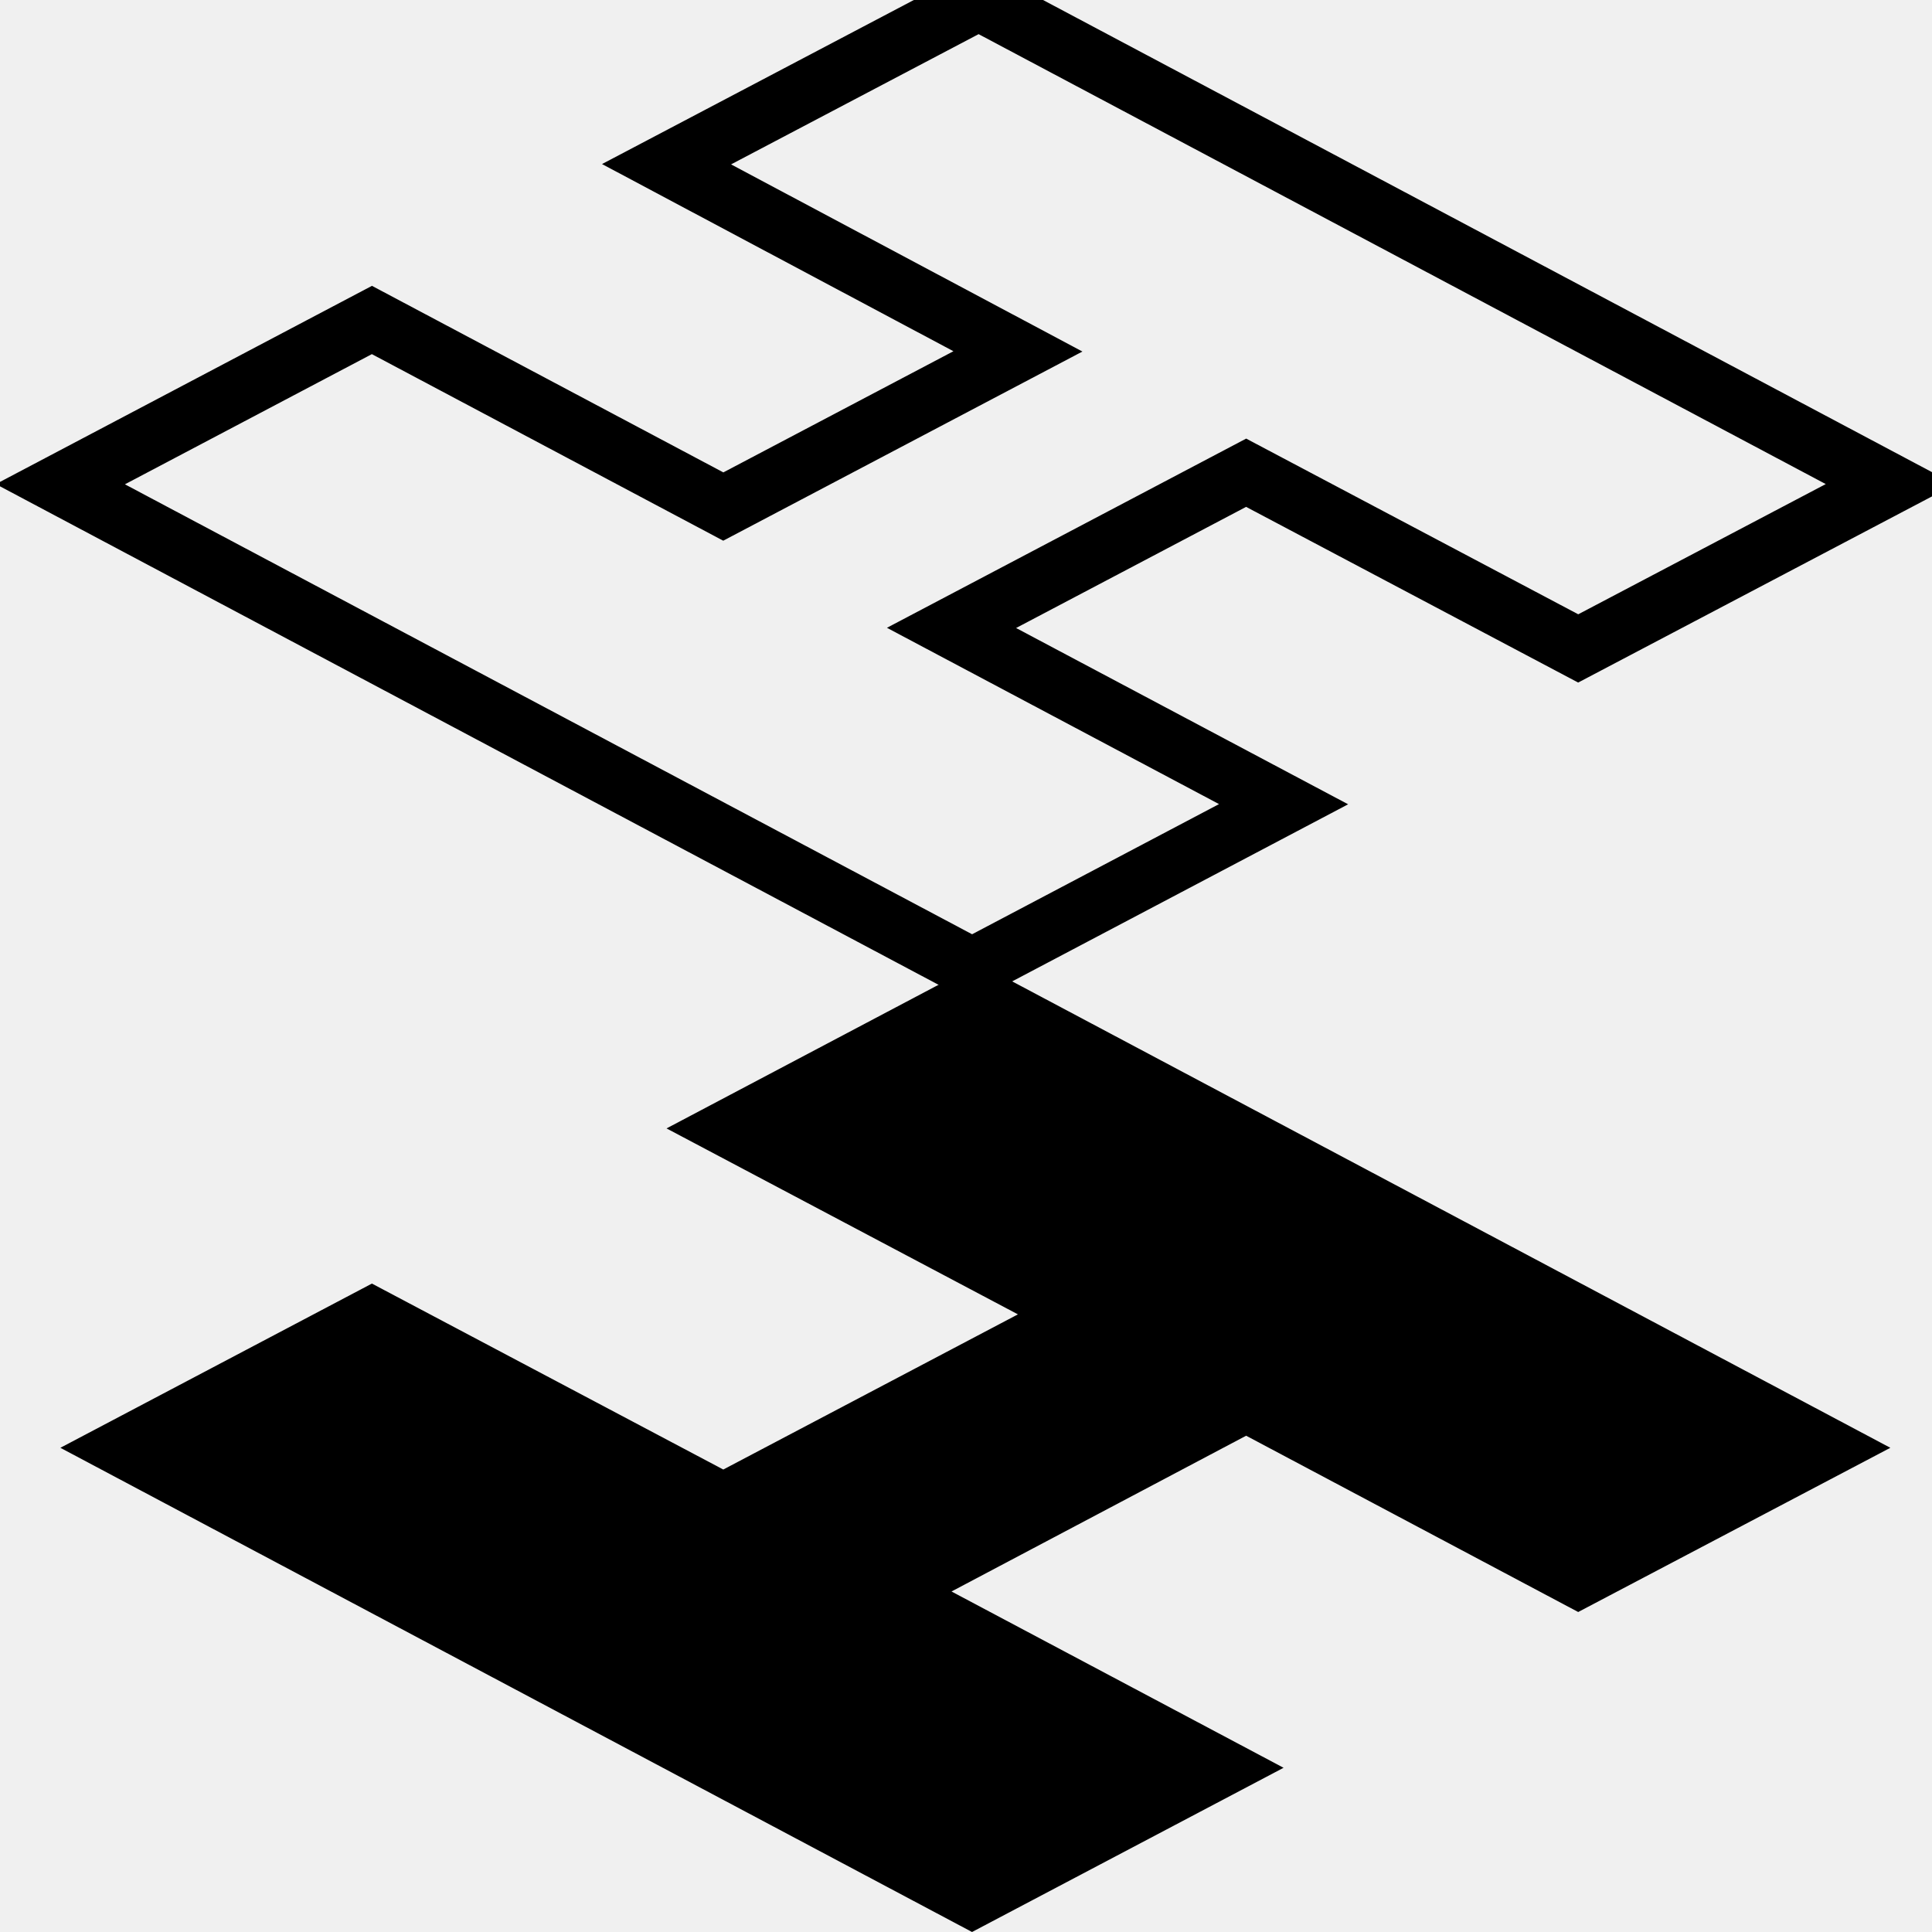
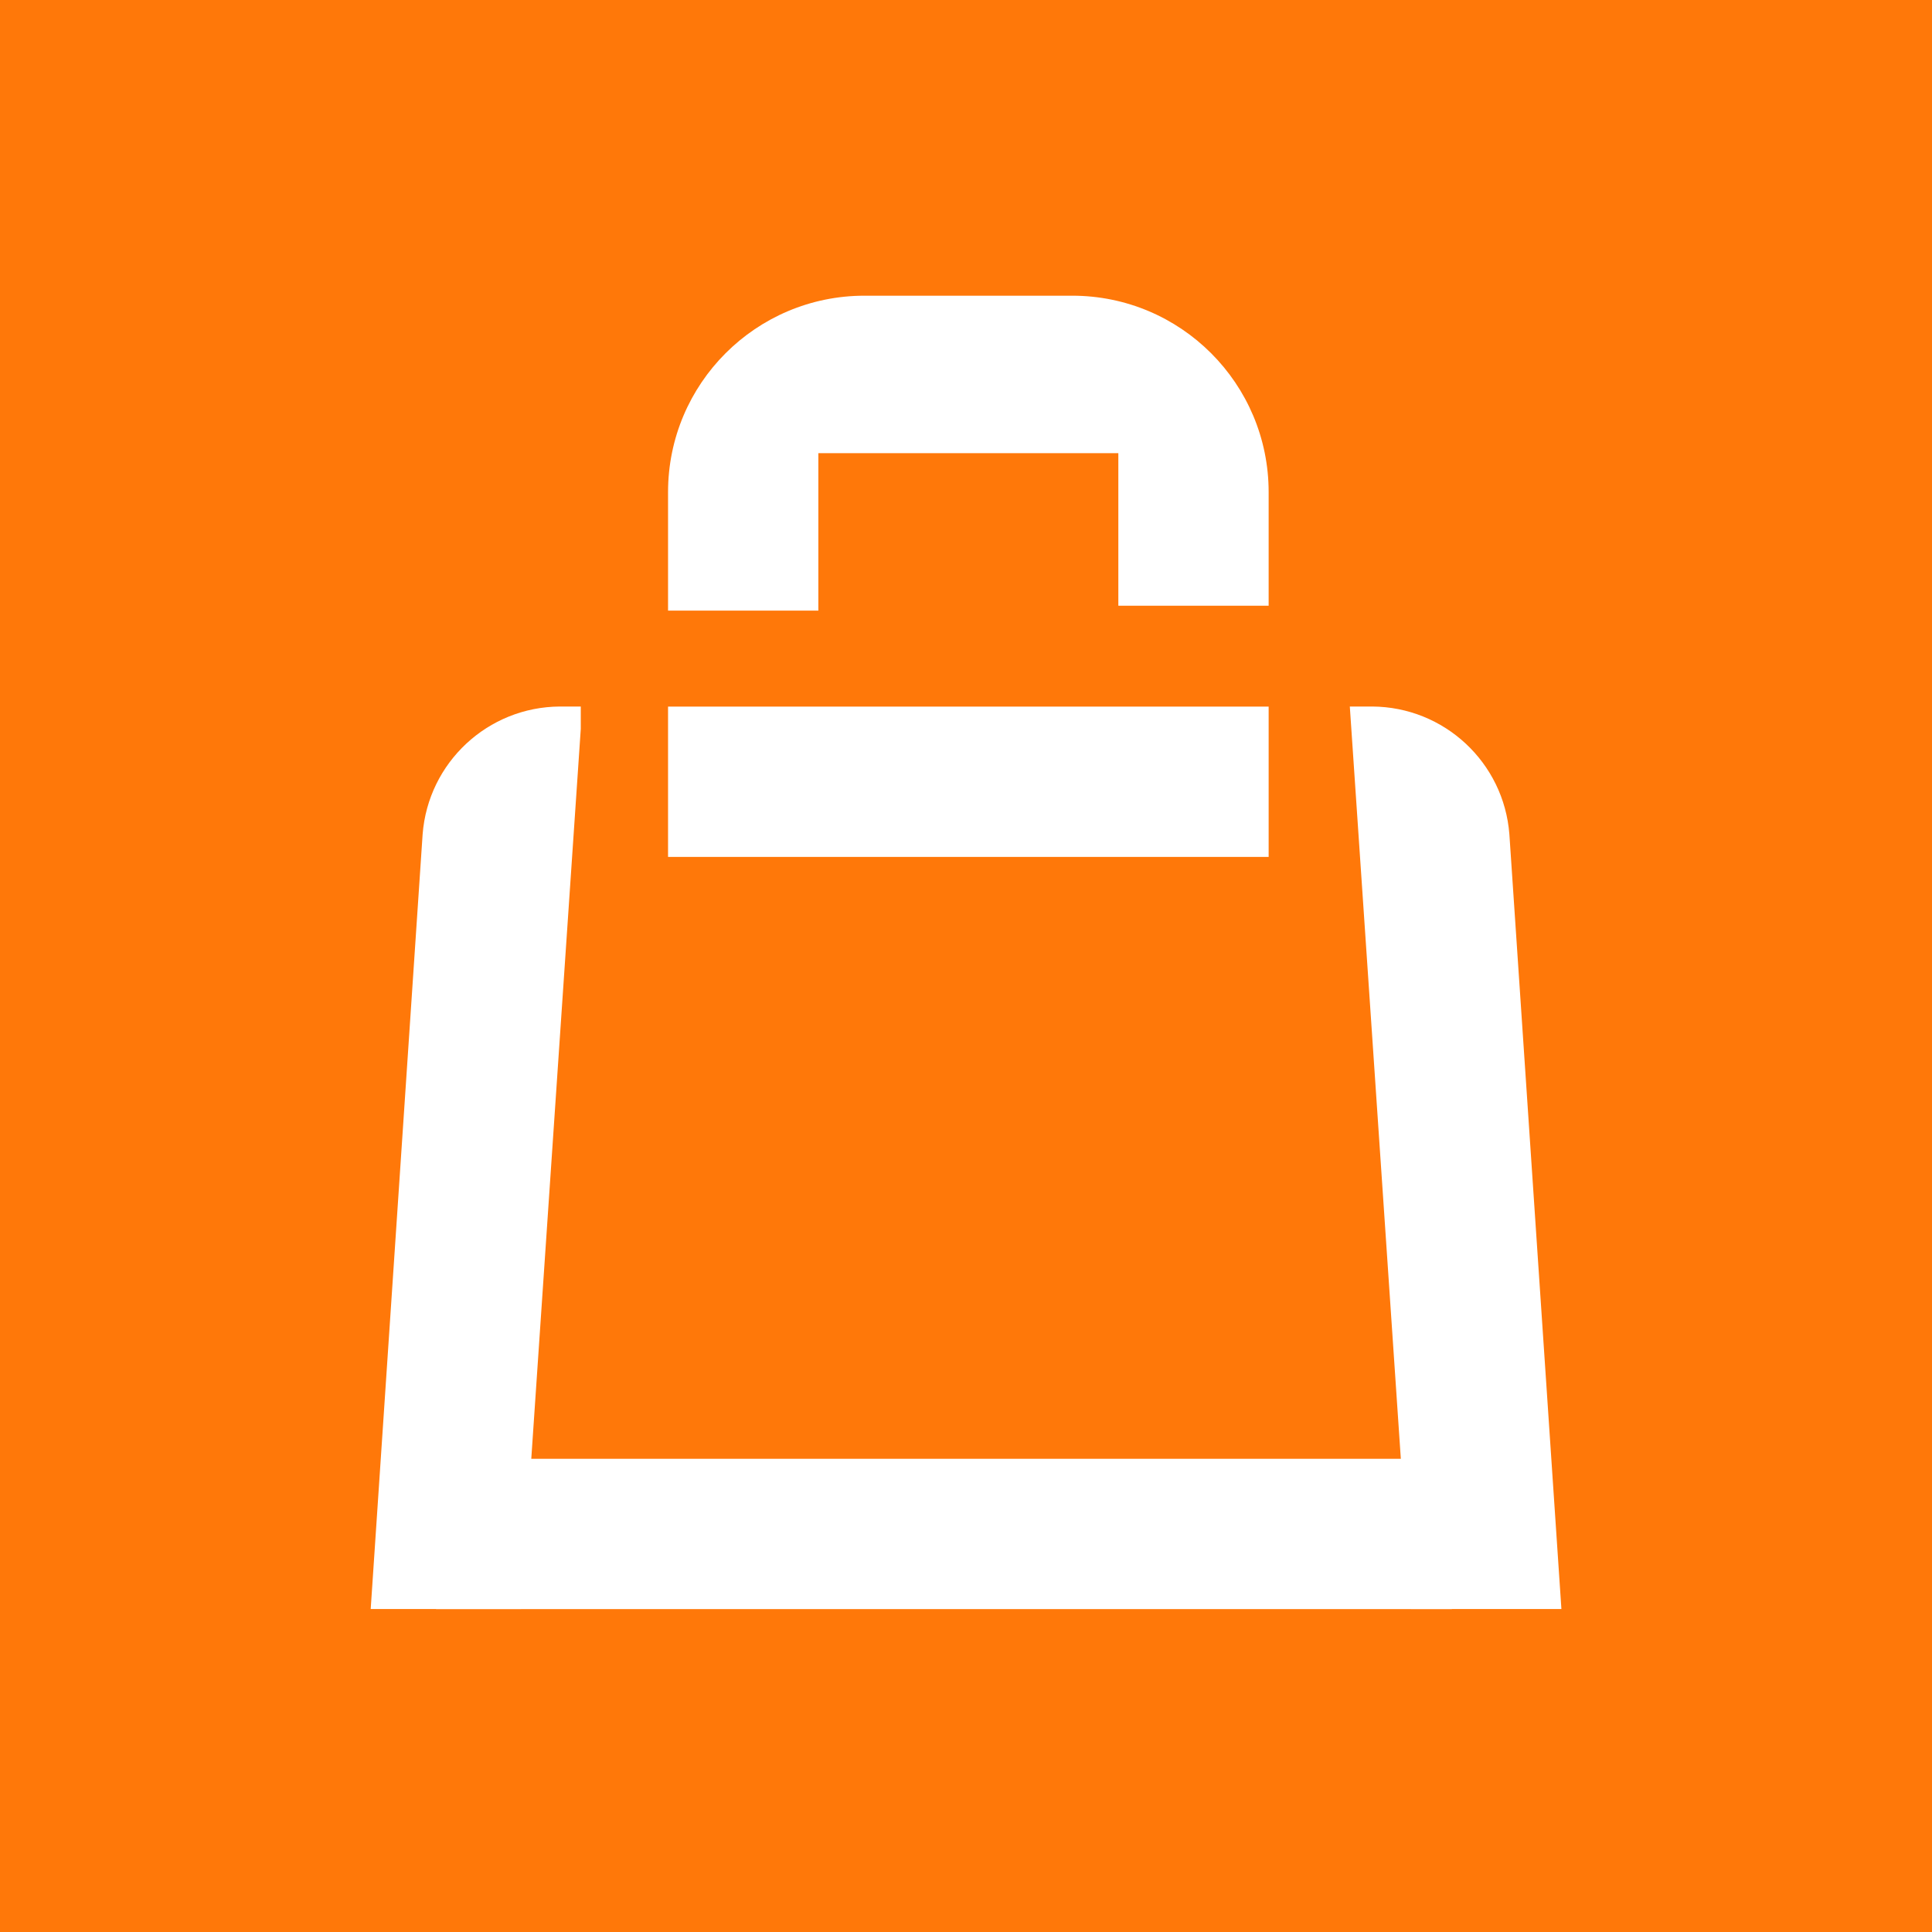
- <svg xmlns="http://www.w3.org/2000/svg" width="32" height="32" fill="none">
-   <style>
-     .stroke {
-       stroke: #000;
-     }
-     .fill {
-       fill: #000;
-     }
-     @media (prefers-color-scheme: dark) {
-       .stroke {
-         stroke: #fff;
-       }
-       .fill {
-         fill: #fff;
-       }
-     }
-   </style>
-   <path class="stroke" fill-rule="evenodd" d="M16.1 16.04 1 8.02 6.16 5.3l5.82 3.09 4.88-2.57-5.82-3.1L16.21 0l15.1 8.02-5.17 2.72-5.5-2.91-4.88 2.57 5.5 2.92-5.16 2.72Z" />
-   <path class="fill" fill-rule="evenodd" d="M16.1 32 1 23.98l5.16-2.72 5.82 3.08 4.88-2.57-5.82-3.08 5.17-2.73 15.1 8.02-5.17 2.72-5.5-2.92-4.88 2.58 5.5 2.92L16.1 32Z" />
+ <svg xmlns="http://www.w3.org/2000/svg" viewBox="0 0 704 704">
+   <g id="Layer_2" data-name="Layer 2">
+     <g id="Layer_1-2" data-name="Layer 1">
+       <rect width="704" height="704" fill="#ff7809" />
+       <rect x="158.9" y="531.57" width="370.13" height="54.77" fill="#fff" />
+       <path d="M204,257.45h0A50.44,50.44,0,0,0,154,304L135.08,586.31h54.8L211.63,265.6l0-8.15Z" fill="#fff" />
+       <path d="M550,304v0A50.41,50.41,0,0,0,500,257.45h-8.14l22.3,328.86h54.8Z" fill="#fff" />
+       <rect x="243.43" y="257.48" width="218.85" height="54.77" fill="#fff" />
+       <path d="M243.43,179.32v43.19H298.2V165.13H407.51v55.59h54.77v-41.4a71.57,71.57,0,0,0-71.57-71.57H315A71.58,71.58,0,0,0,243.43,179.32Z" fill="#fff" />
+     </g>
+   </g>
</svg>
